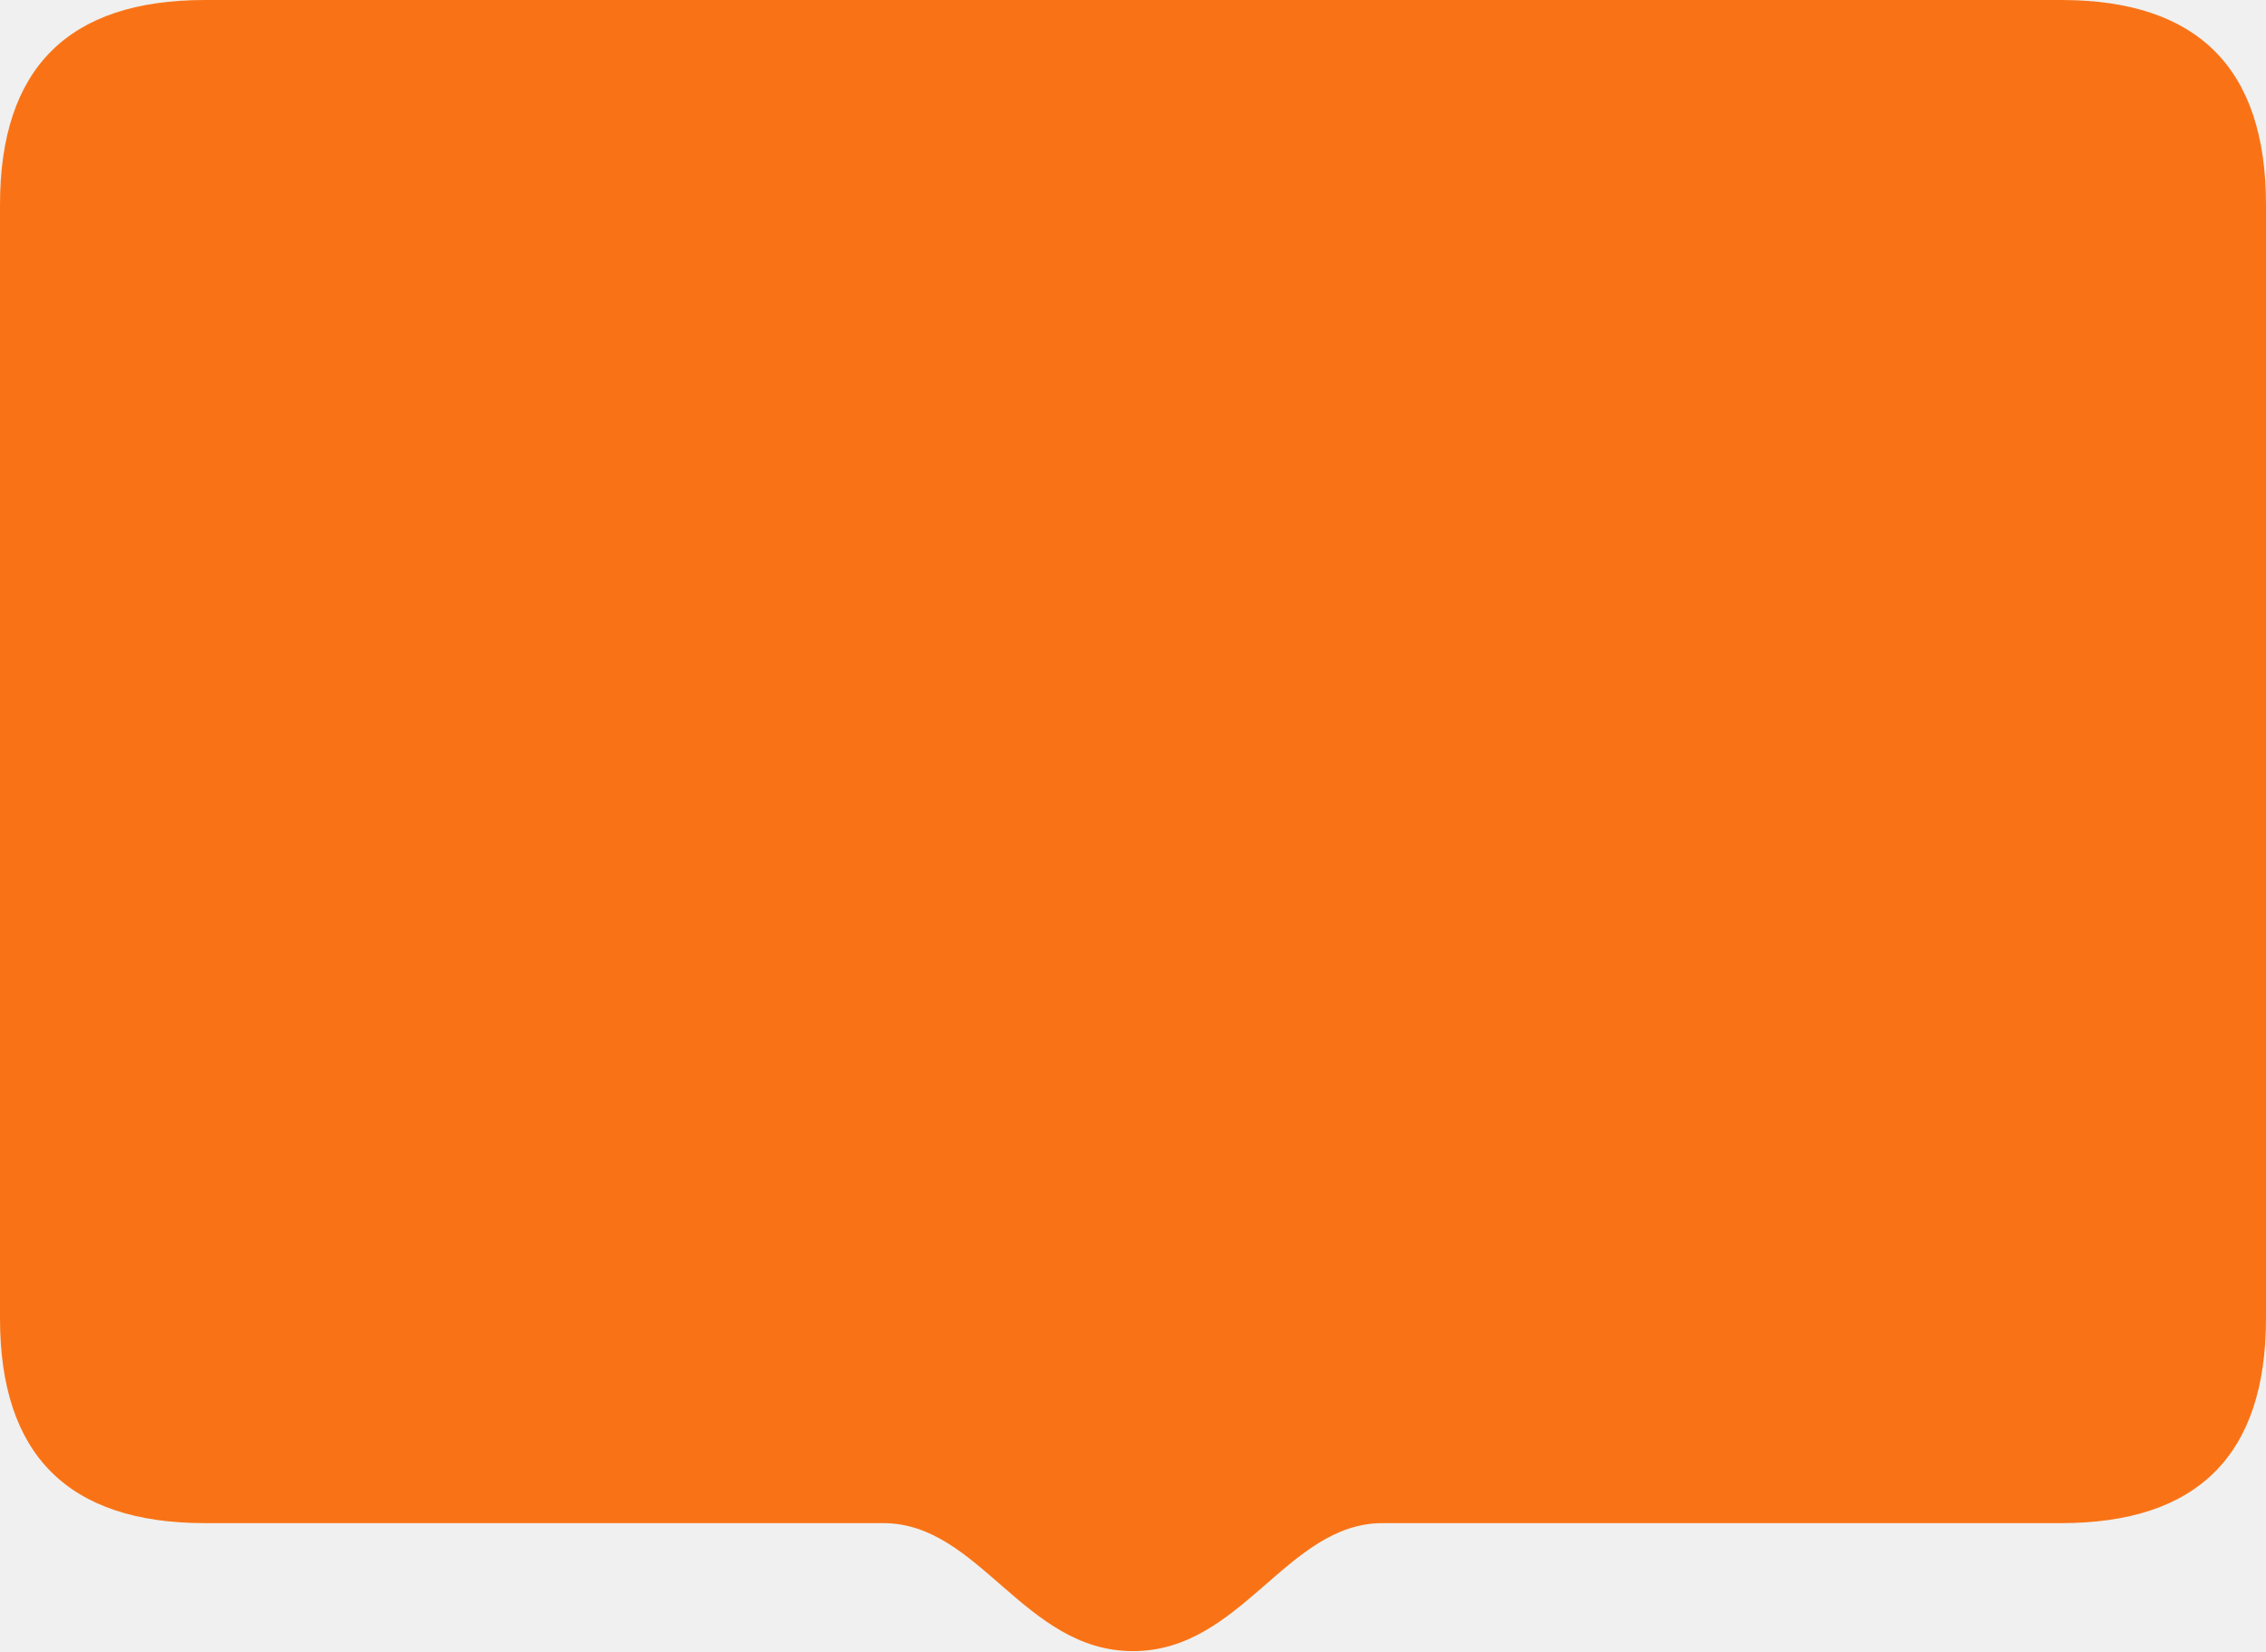
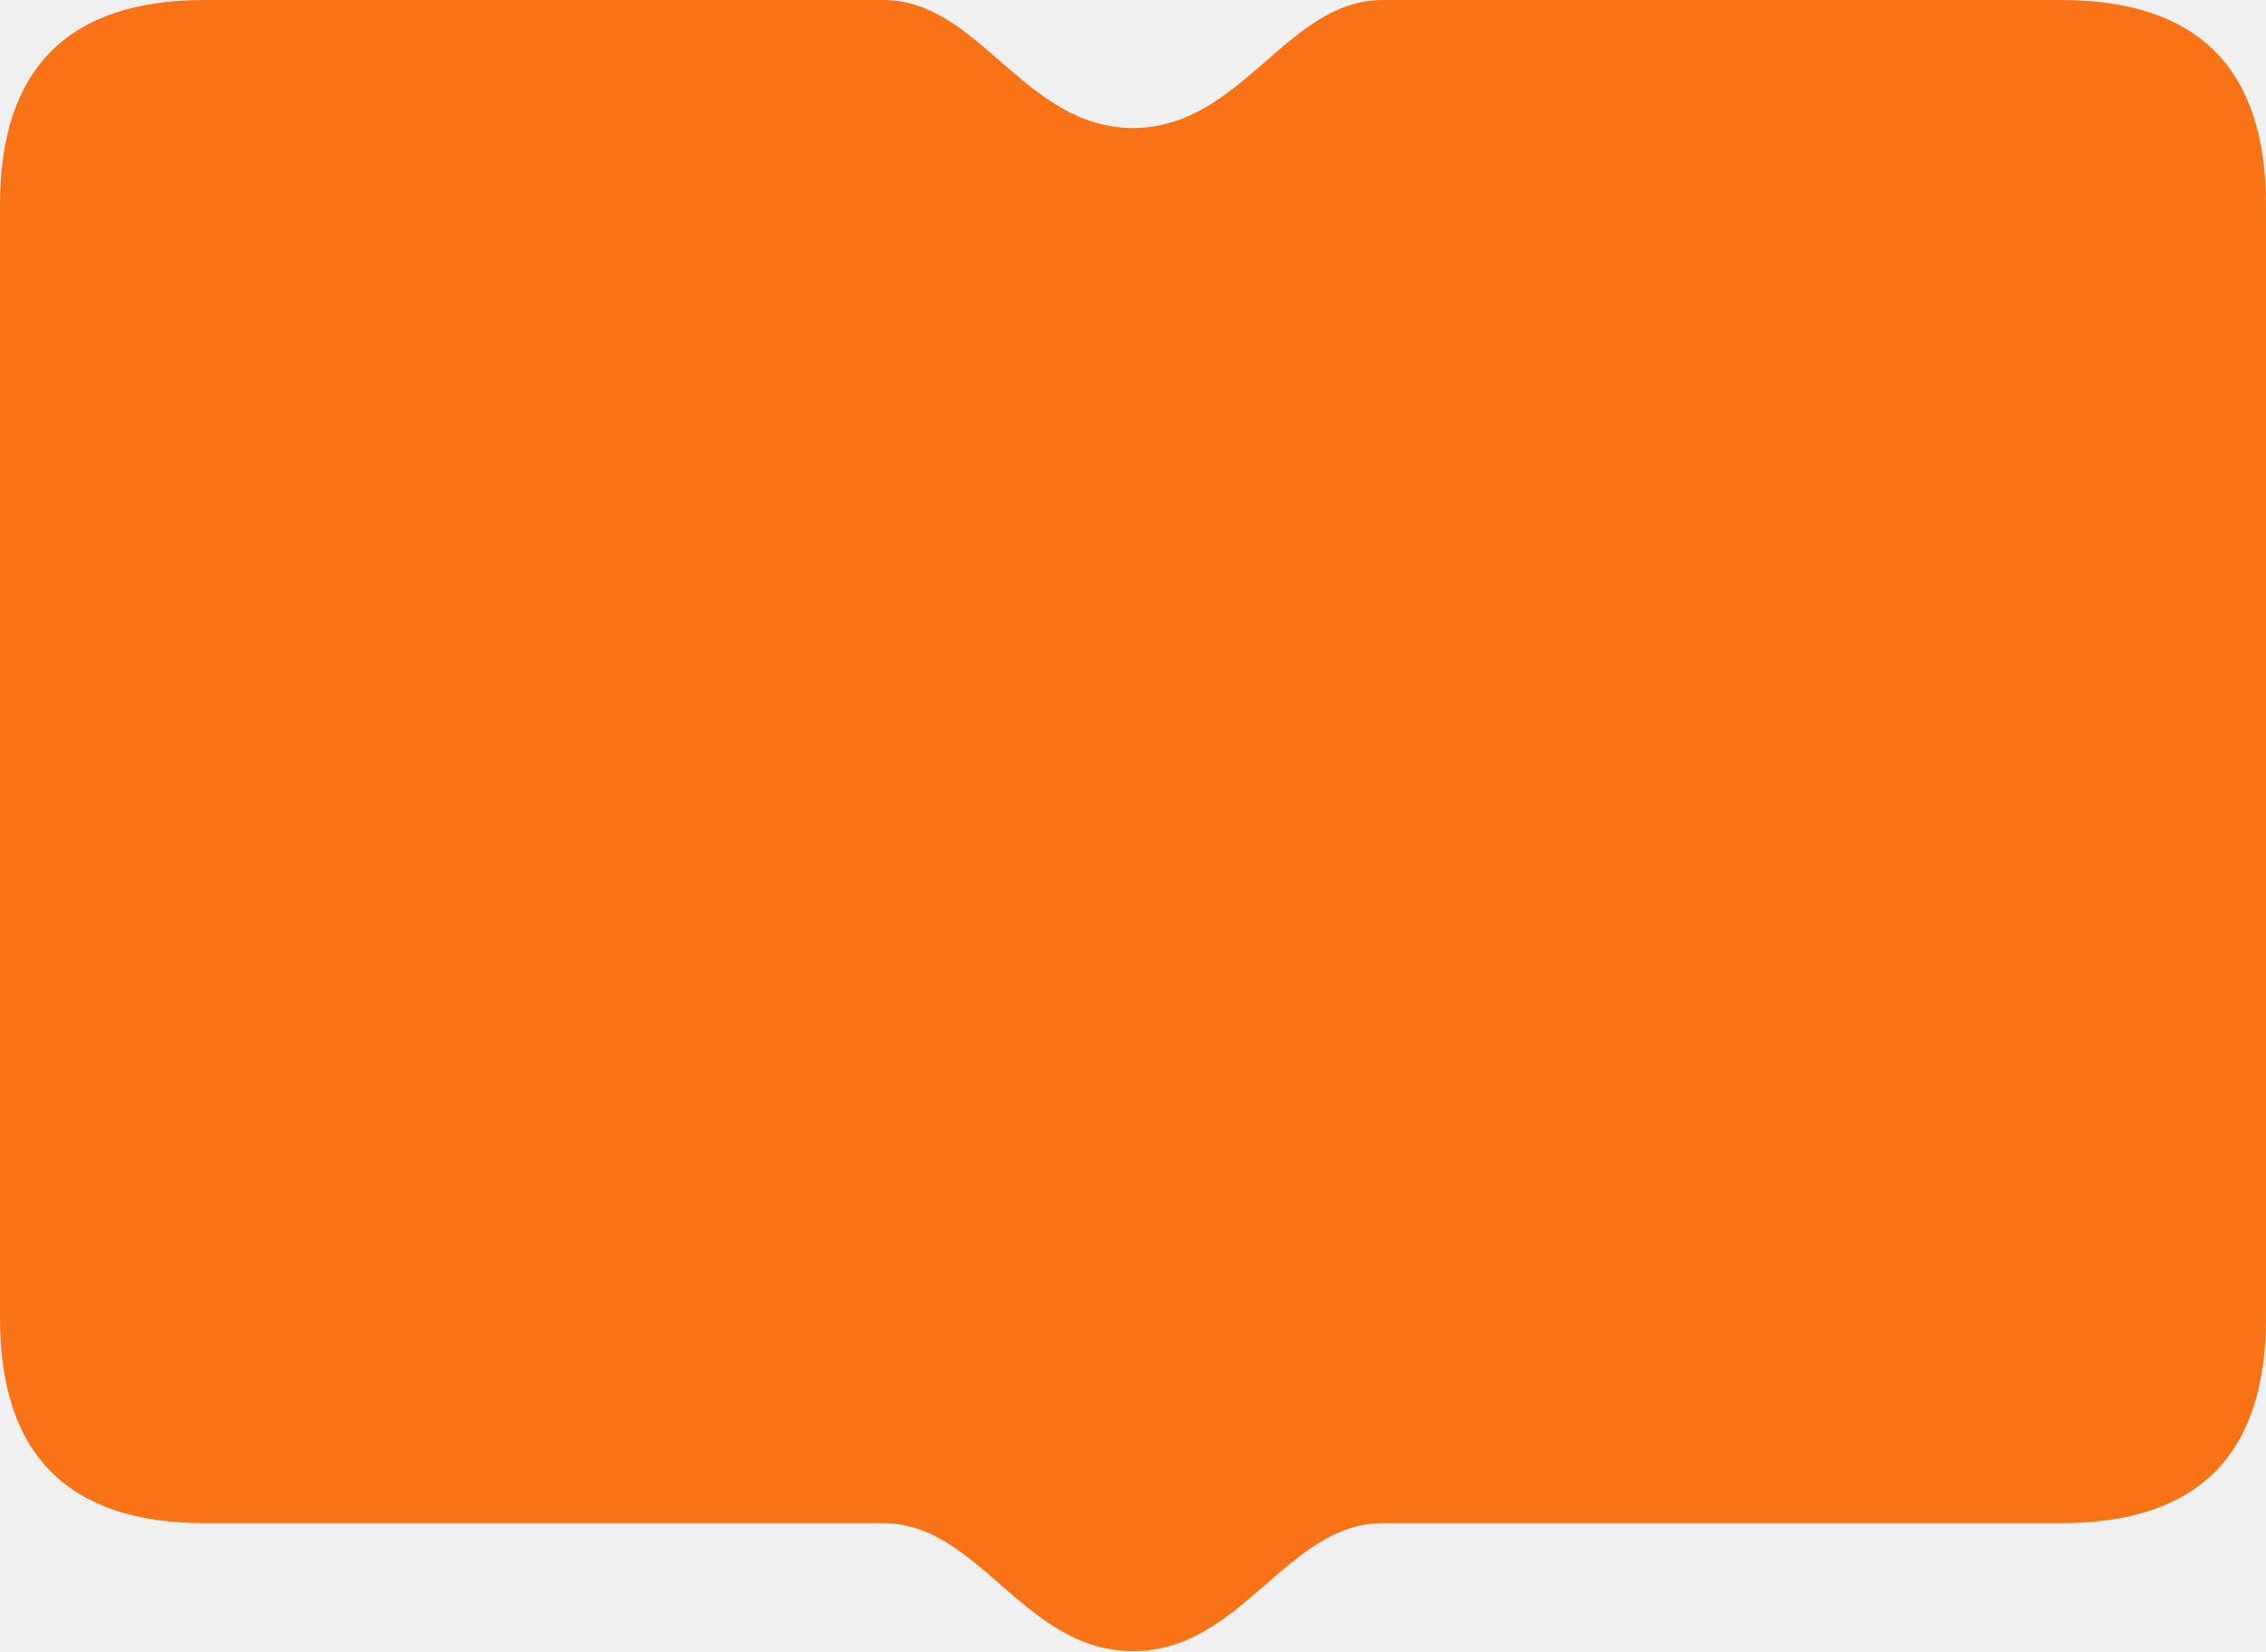
<svg xmlns="http://www.w3.org/2000/svg" preserveAspectRatio="none" overflow="visible" style="display: block;" width="354" height="258" viewBox="0 0 354 258" fill="none">
  <g id="Curved vessel card silhouette" clip-path="url(#clip0_0_190)">
-     <path id="Vector" d="M32 0H322C343.333 0 354 10.667 354 32V206C354 227.333 343.333 238 322 238H216C201 238 194 258 177 258C160 258 153 238 138 238H32C10.667 238 0 227.333 0 206V32C0 10.667 10.667 0 32 0Z" fill="#F97316" />
+     <path id="Vector" d="M32 0H138C153 0 160 20 177 20C194 20 201 0 216 0H322C343.333 0 354 10.667 354 32V206C354 227.333 343.333 238 322 238H216C201 238 194 258 177 258C160 258 153 238 138 238H32C10.667 238 0 227.333 0 206V32C0 10.667 10.667 0 32 0Z" fill="#F97316" />
  </g>
  <defs>
    <clipPath id="clip0_0_190">
      <rect width="354" height="258" fill="white" />
    </clipPath>
  </defs>
</svg>
